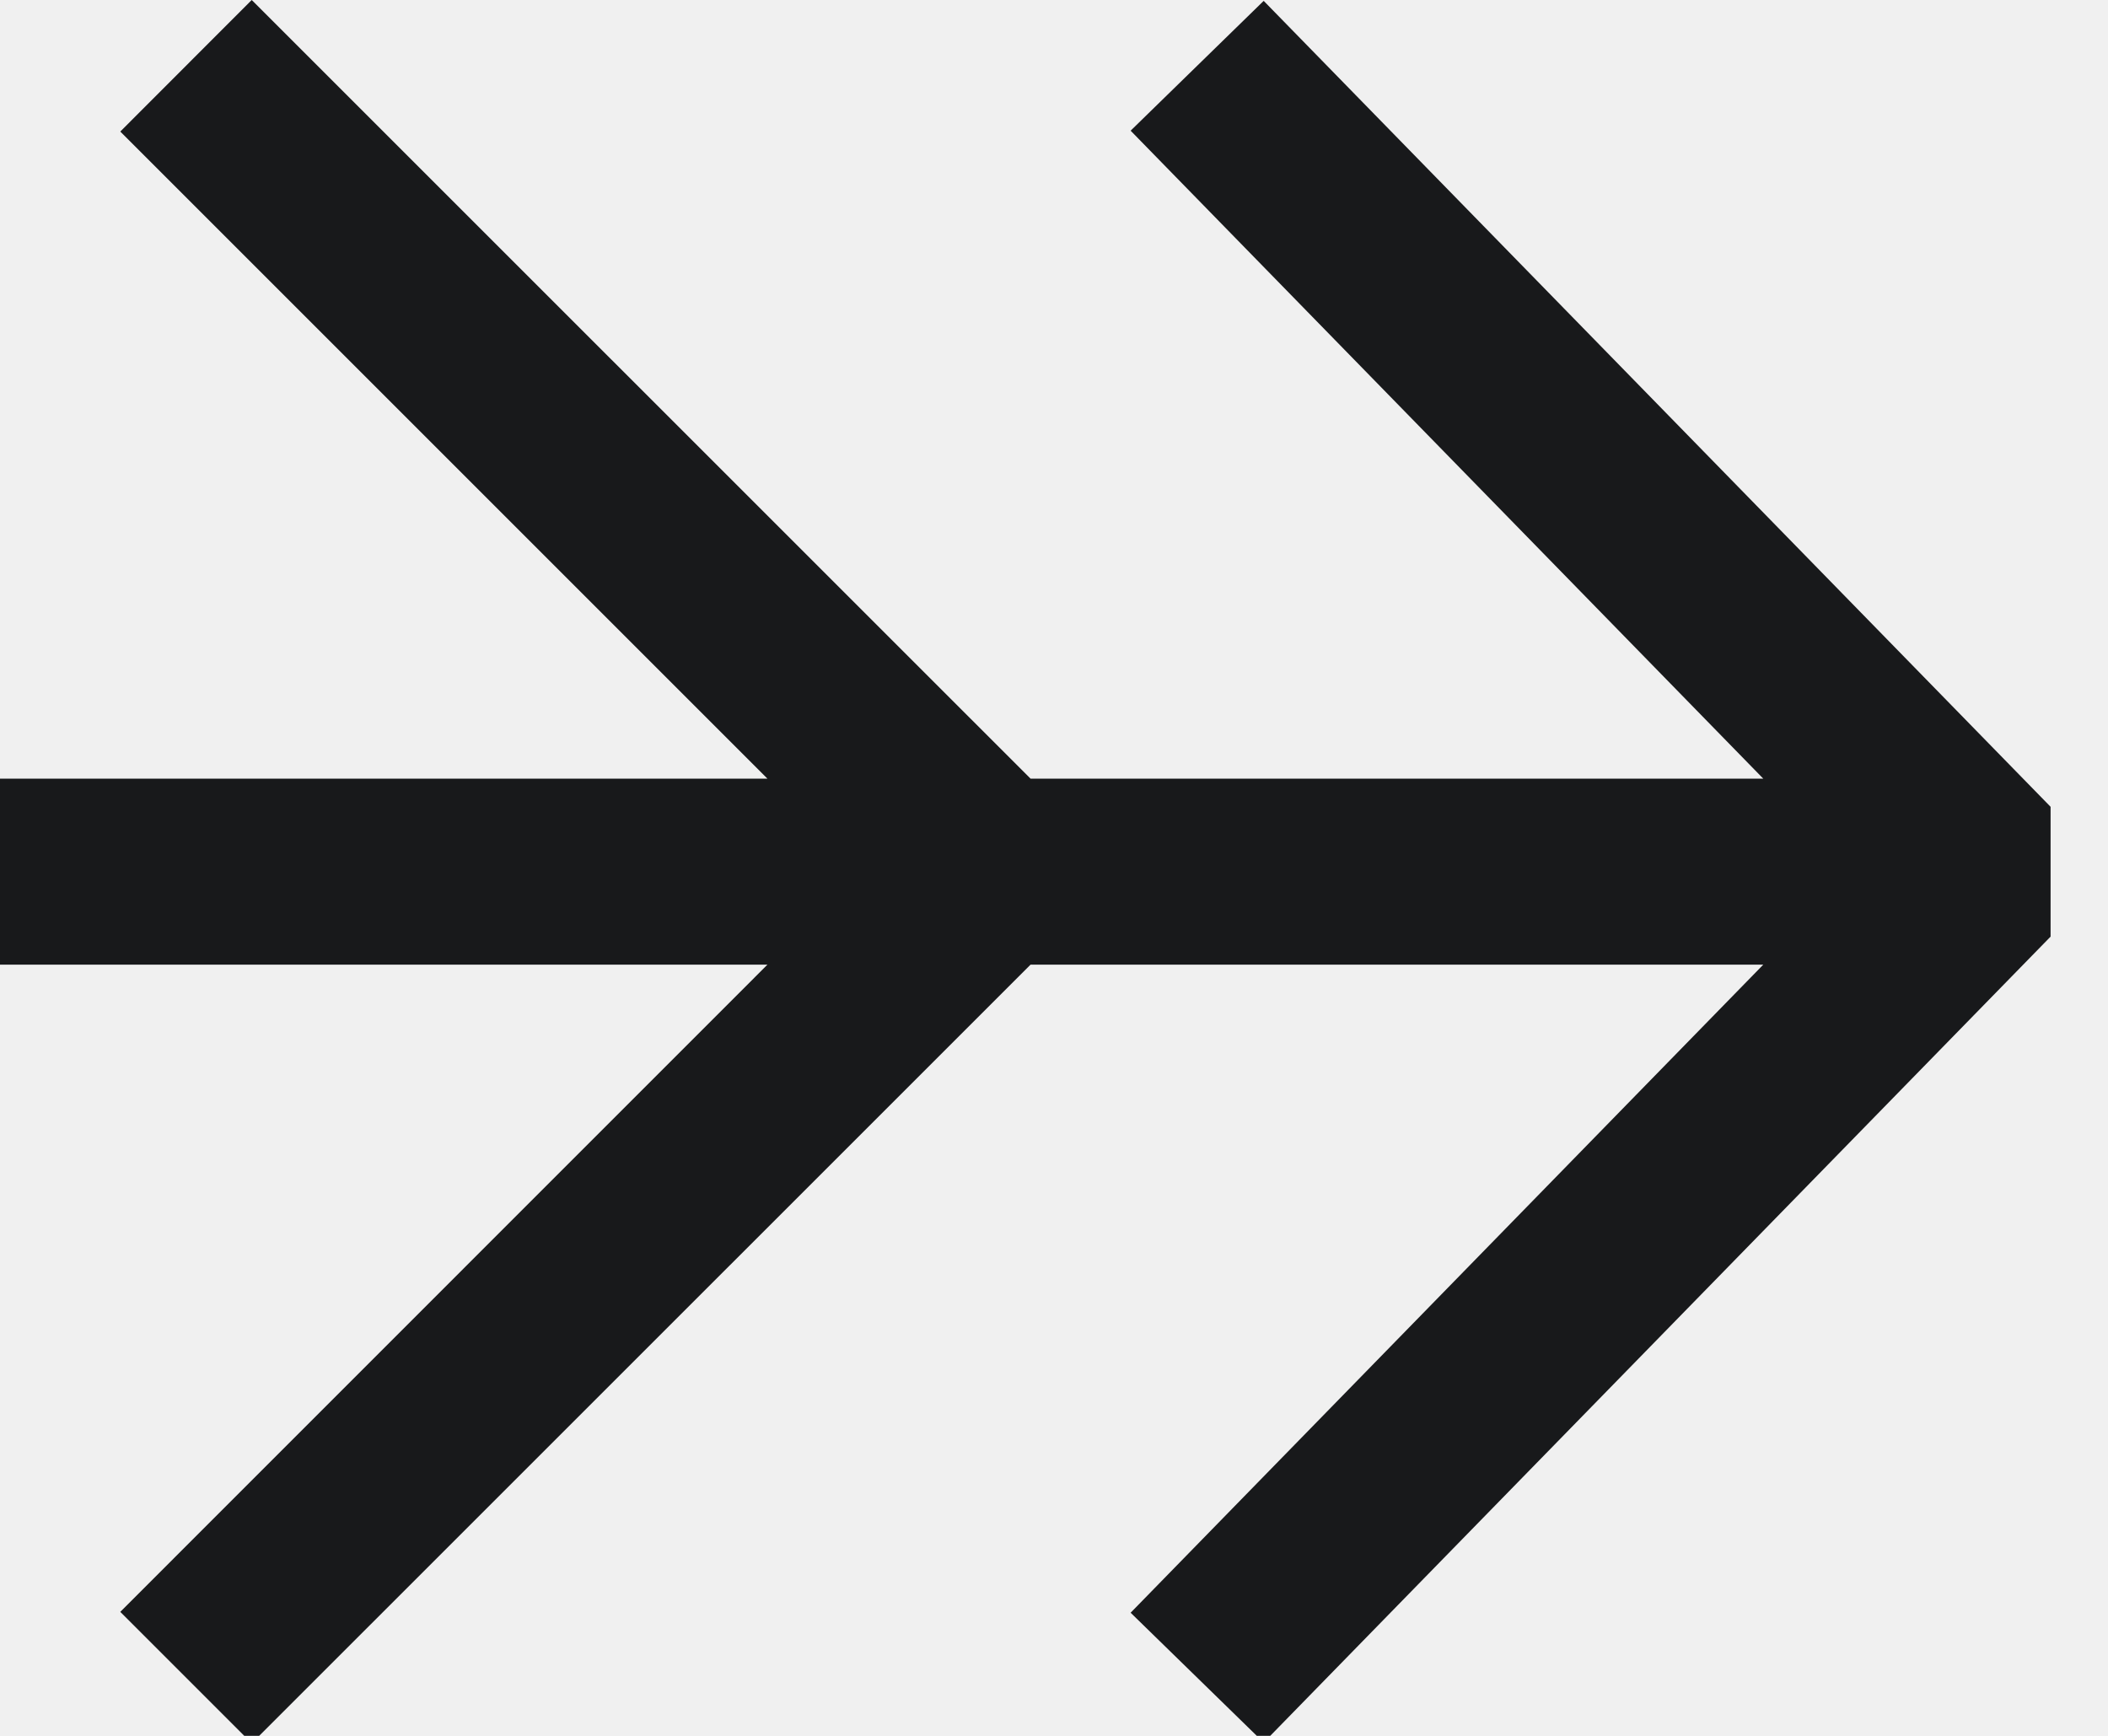
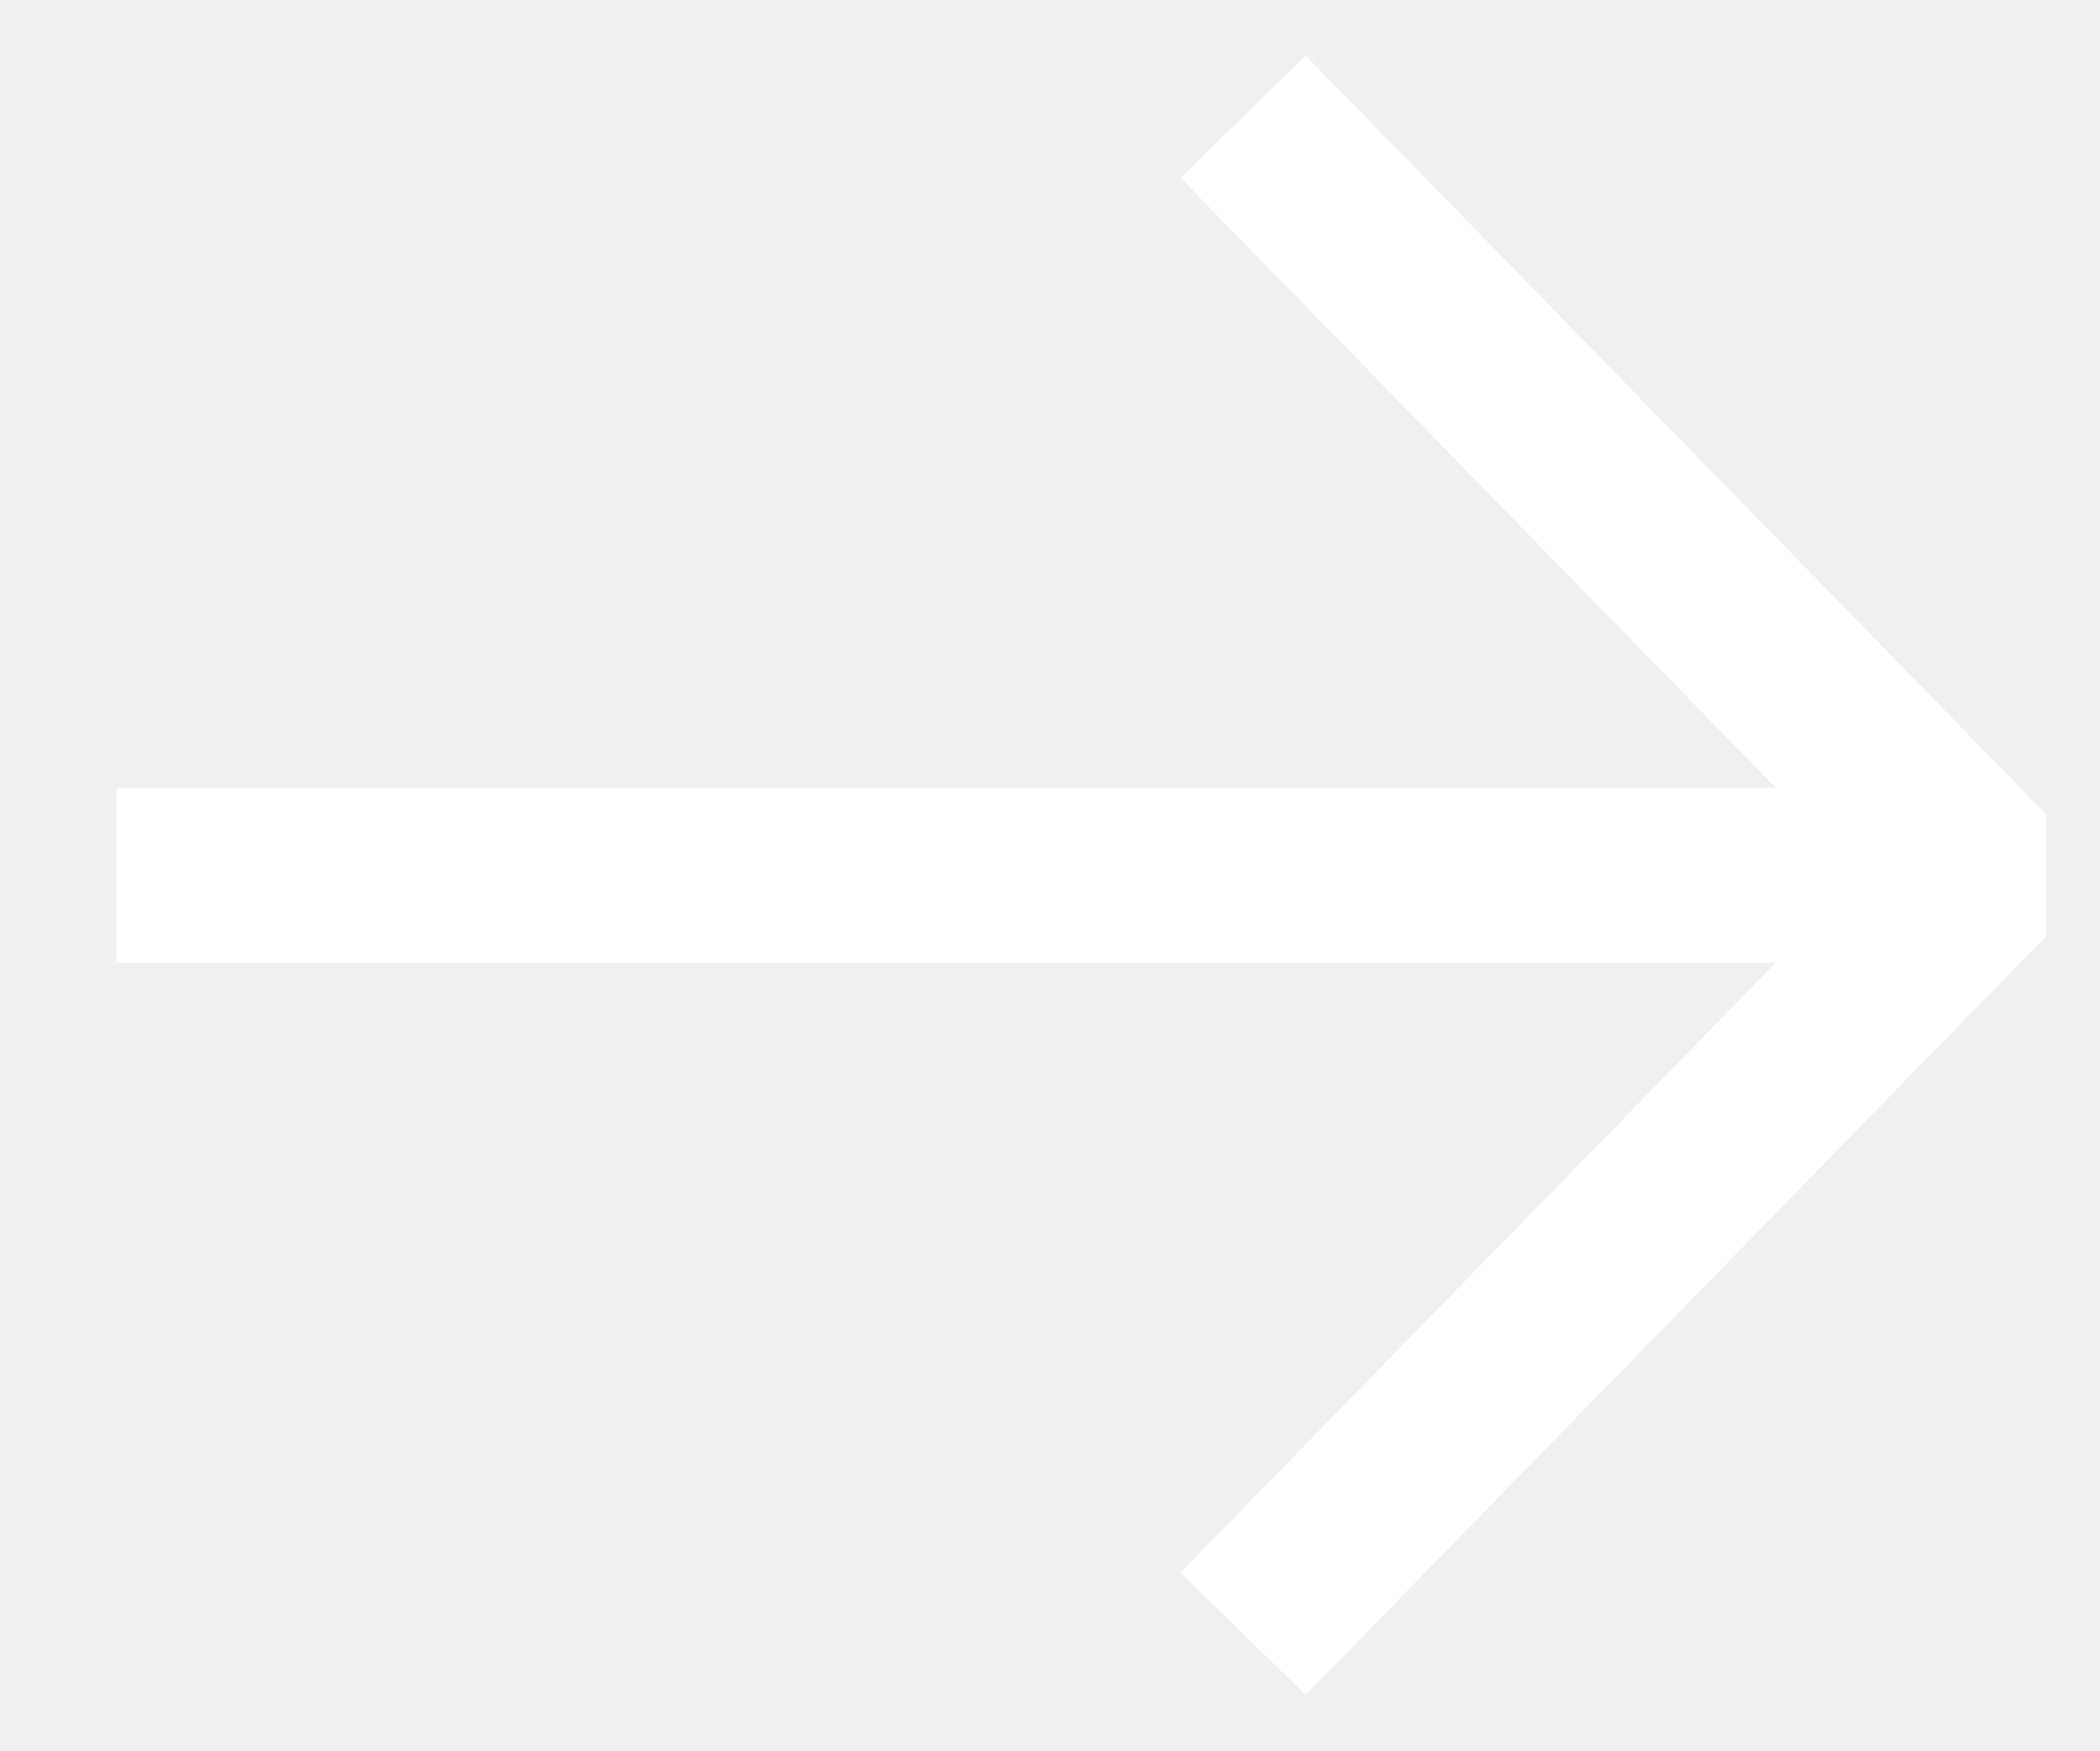
- <svg xmlns="http://www.w3.org/2000/svg" width="17" height="14" viewBox="0 0 17 14" fill="none">
-   <g clip-path="url(#clip0_3649_52)">
-     <path d="M8.311 6.28H14.22L9.118 1.054L10.191 0.007L16.537 6.507V7.554L10.191 14.054L9.118 13.007L14.22 7.78H8.311L2.03 14.06L0.97 13L6.189 7.78H0V6.28H6.189L0.97 1.061L2.03 0L8.311 6.28Z" fill="#18191B" />
-   </g>
-   <defs>
-     <clipPath id="clip0_3649_52">
-       <rect width="17" height="14" fill="white" />
-     </clipPath>
-   </defs>
+ <svg xmlns="http://www.w3.org/2000/svg" width="18" height="15" viewBox="0 0 18 15" fill="none">
+   <path d="M1 7.5H17M10.655 14L17 7.5L10.655 1" stroke="white" stroke-width="1.5" stroke-linejoin="bevel" />
</svg>
